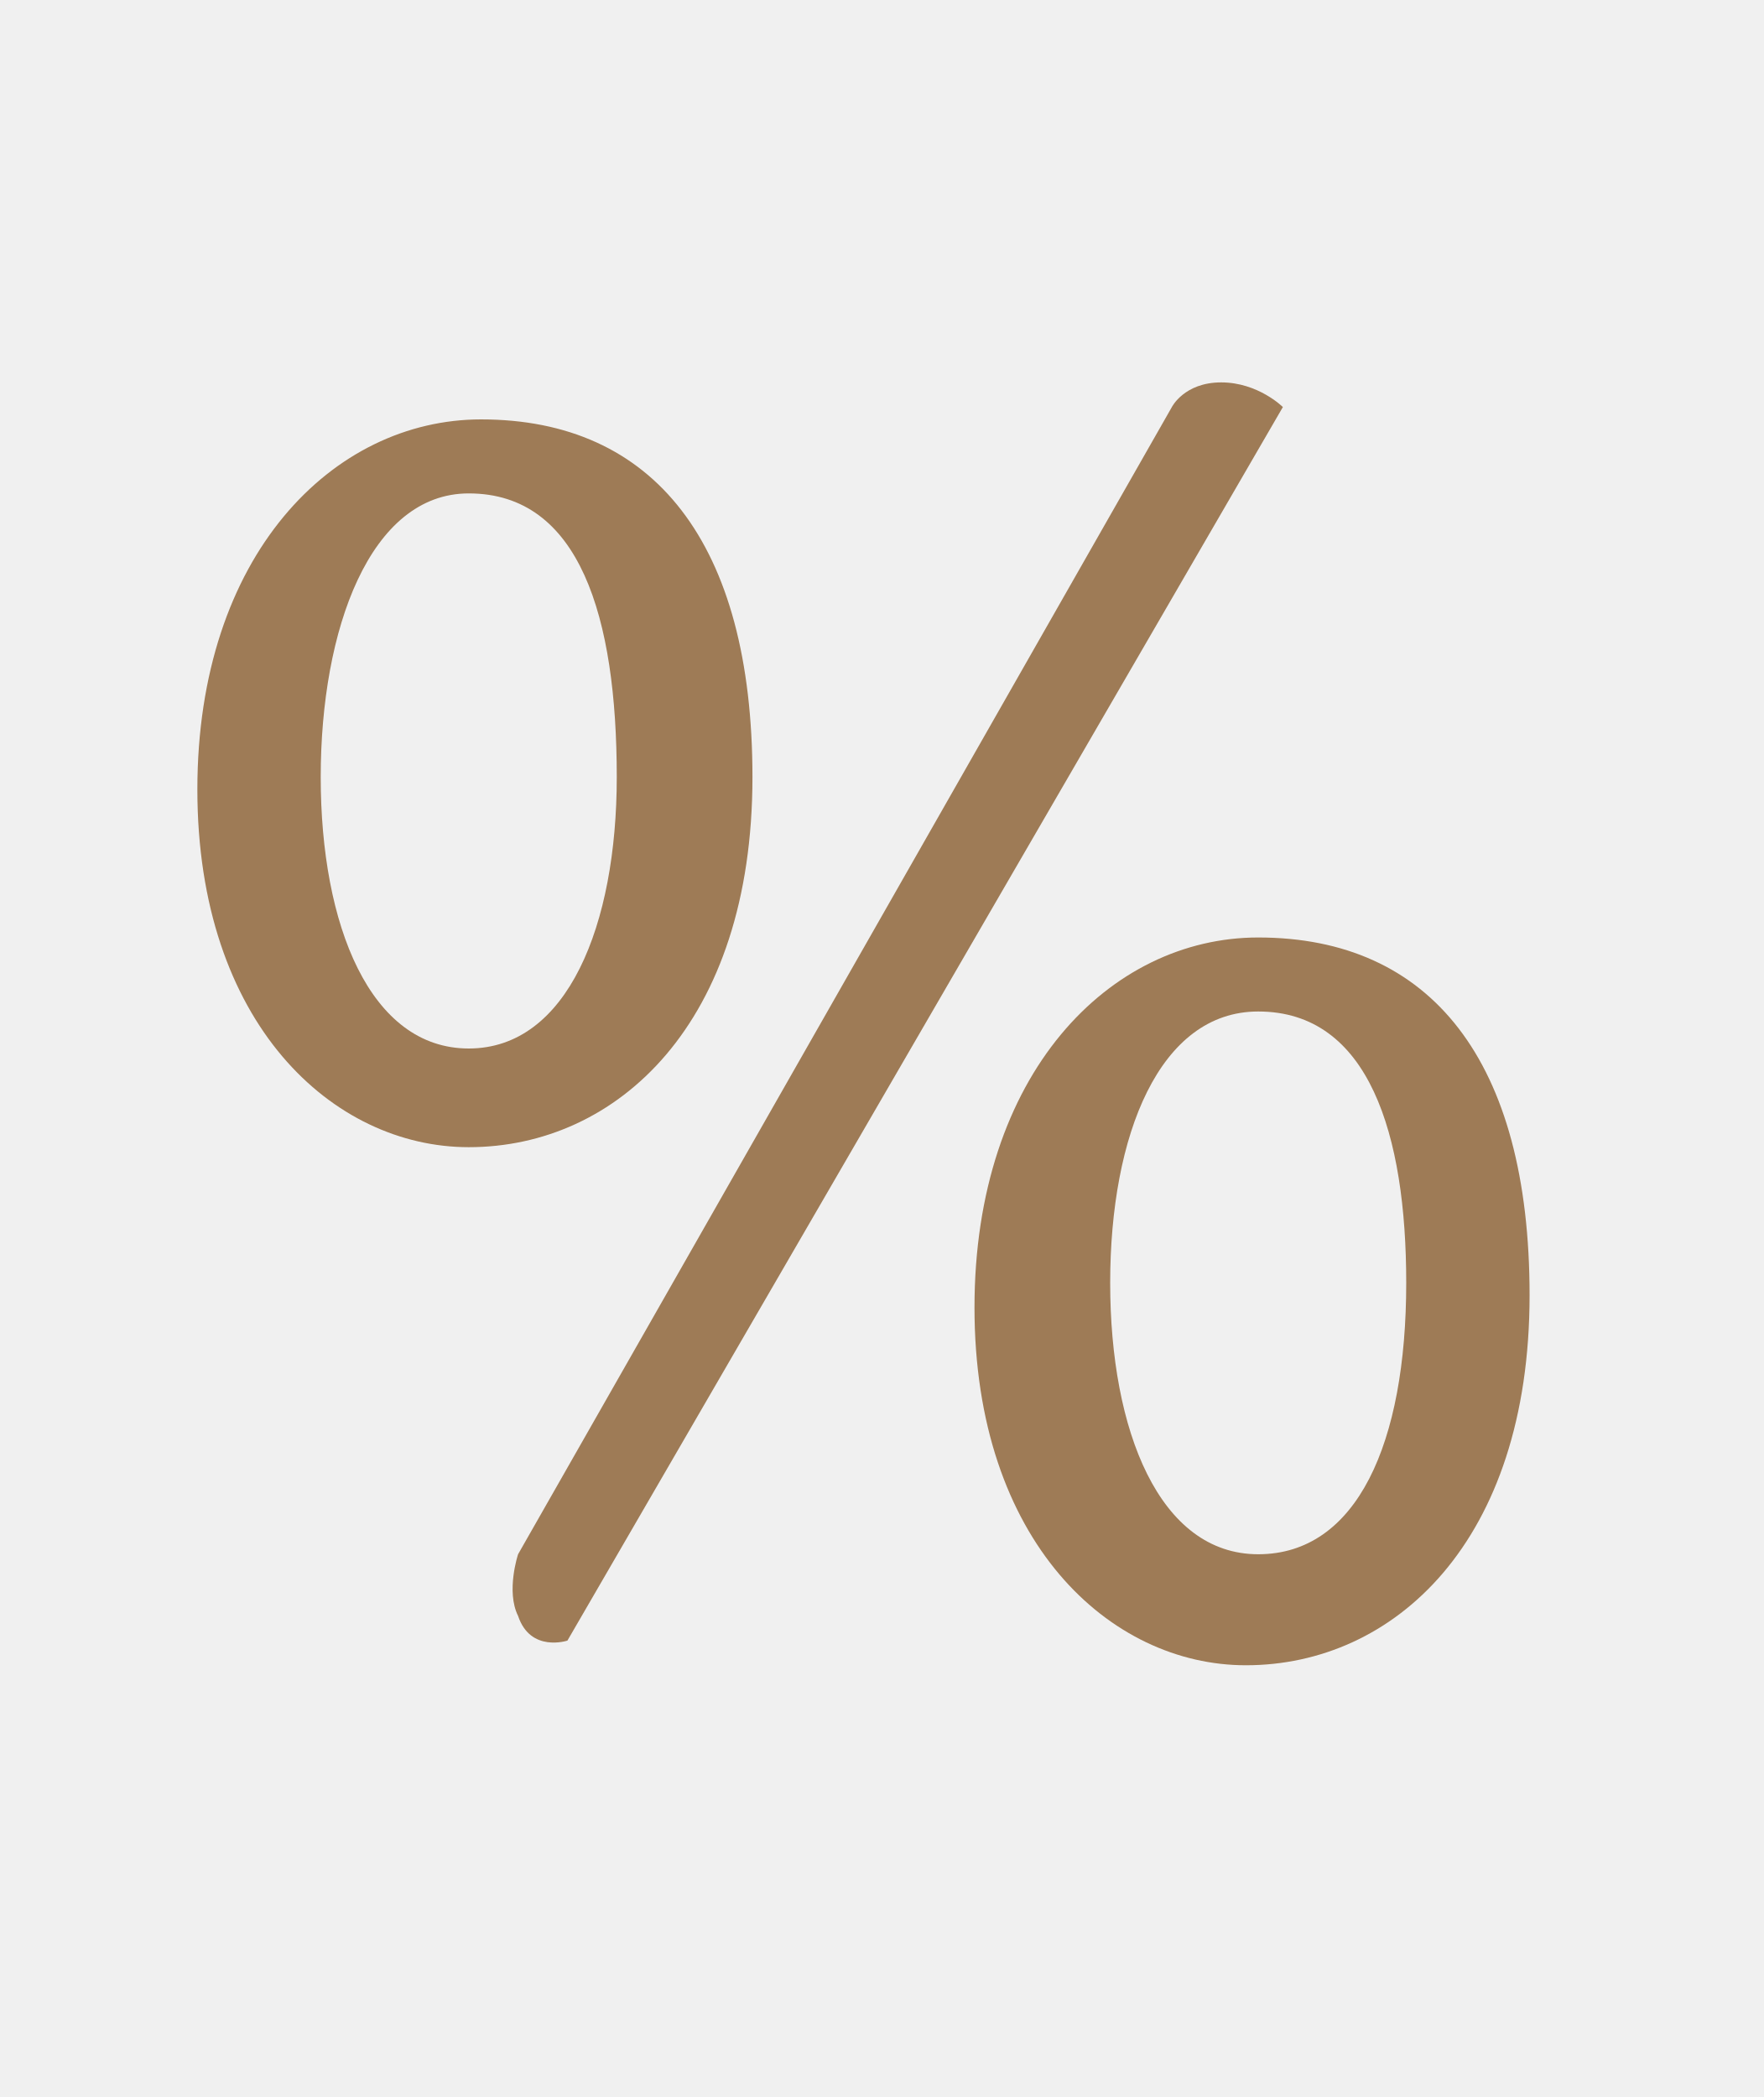
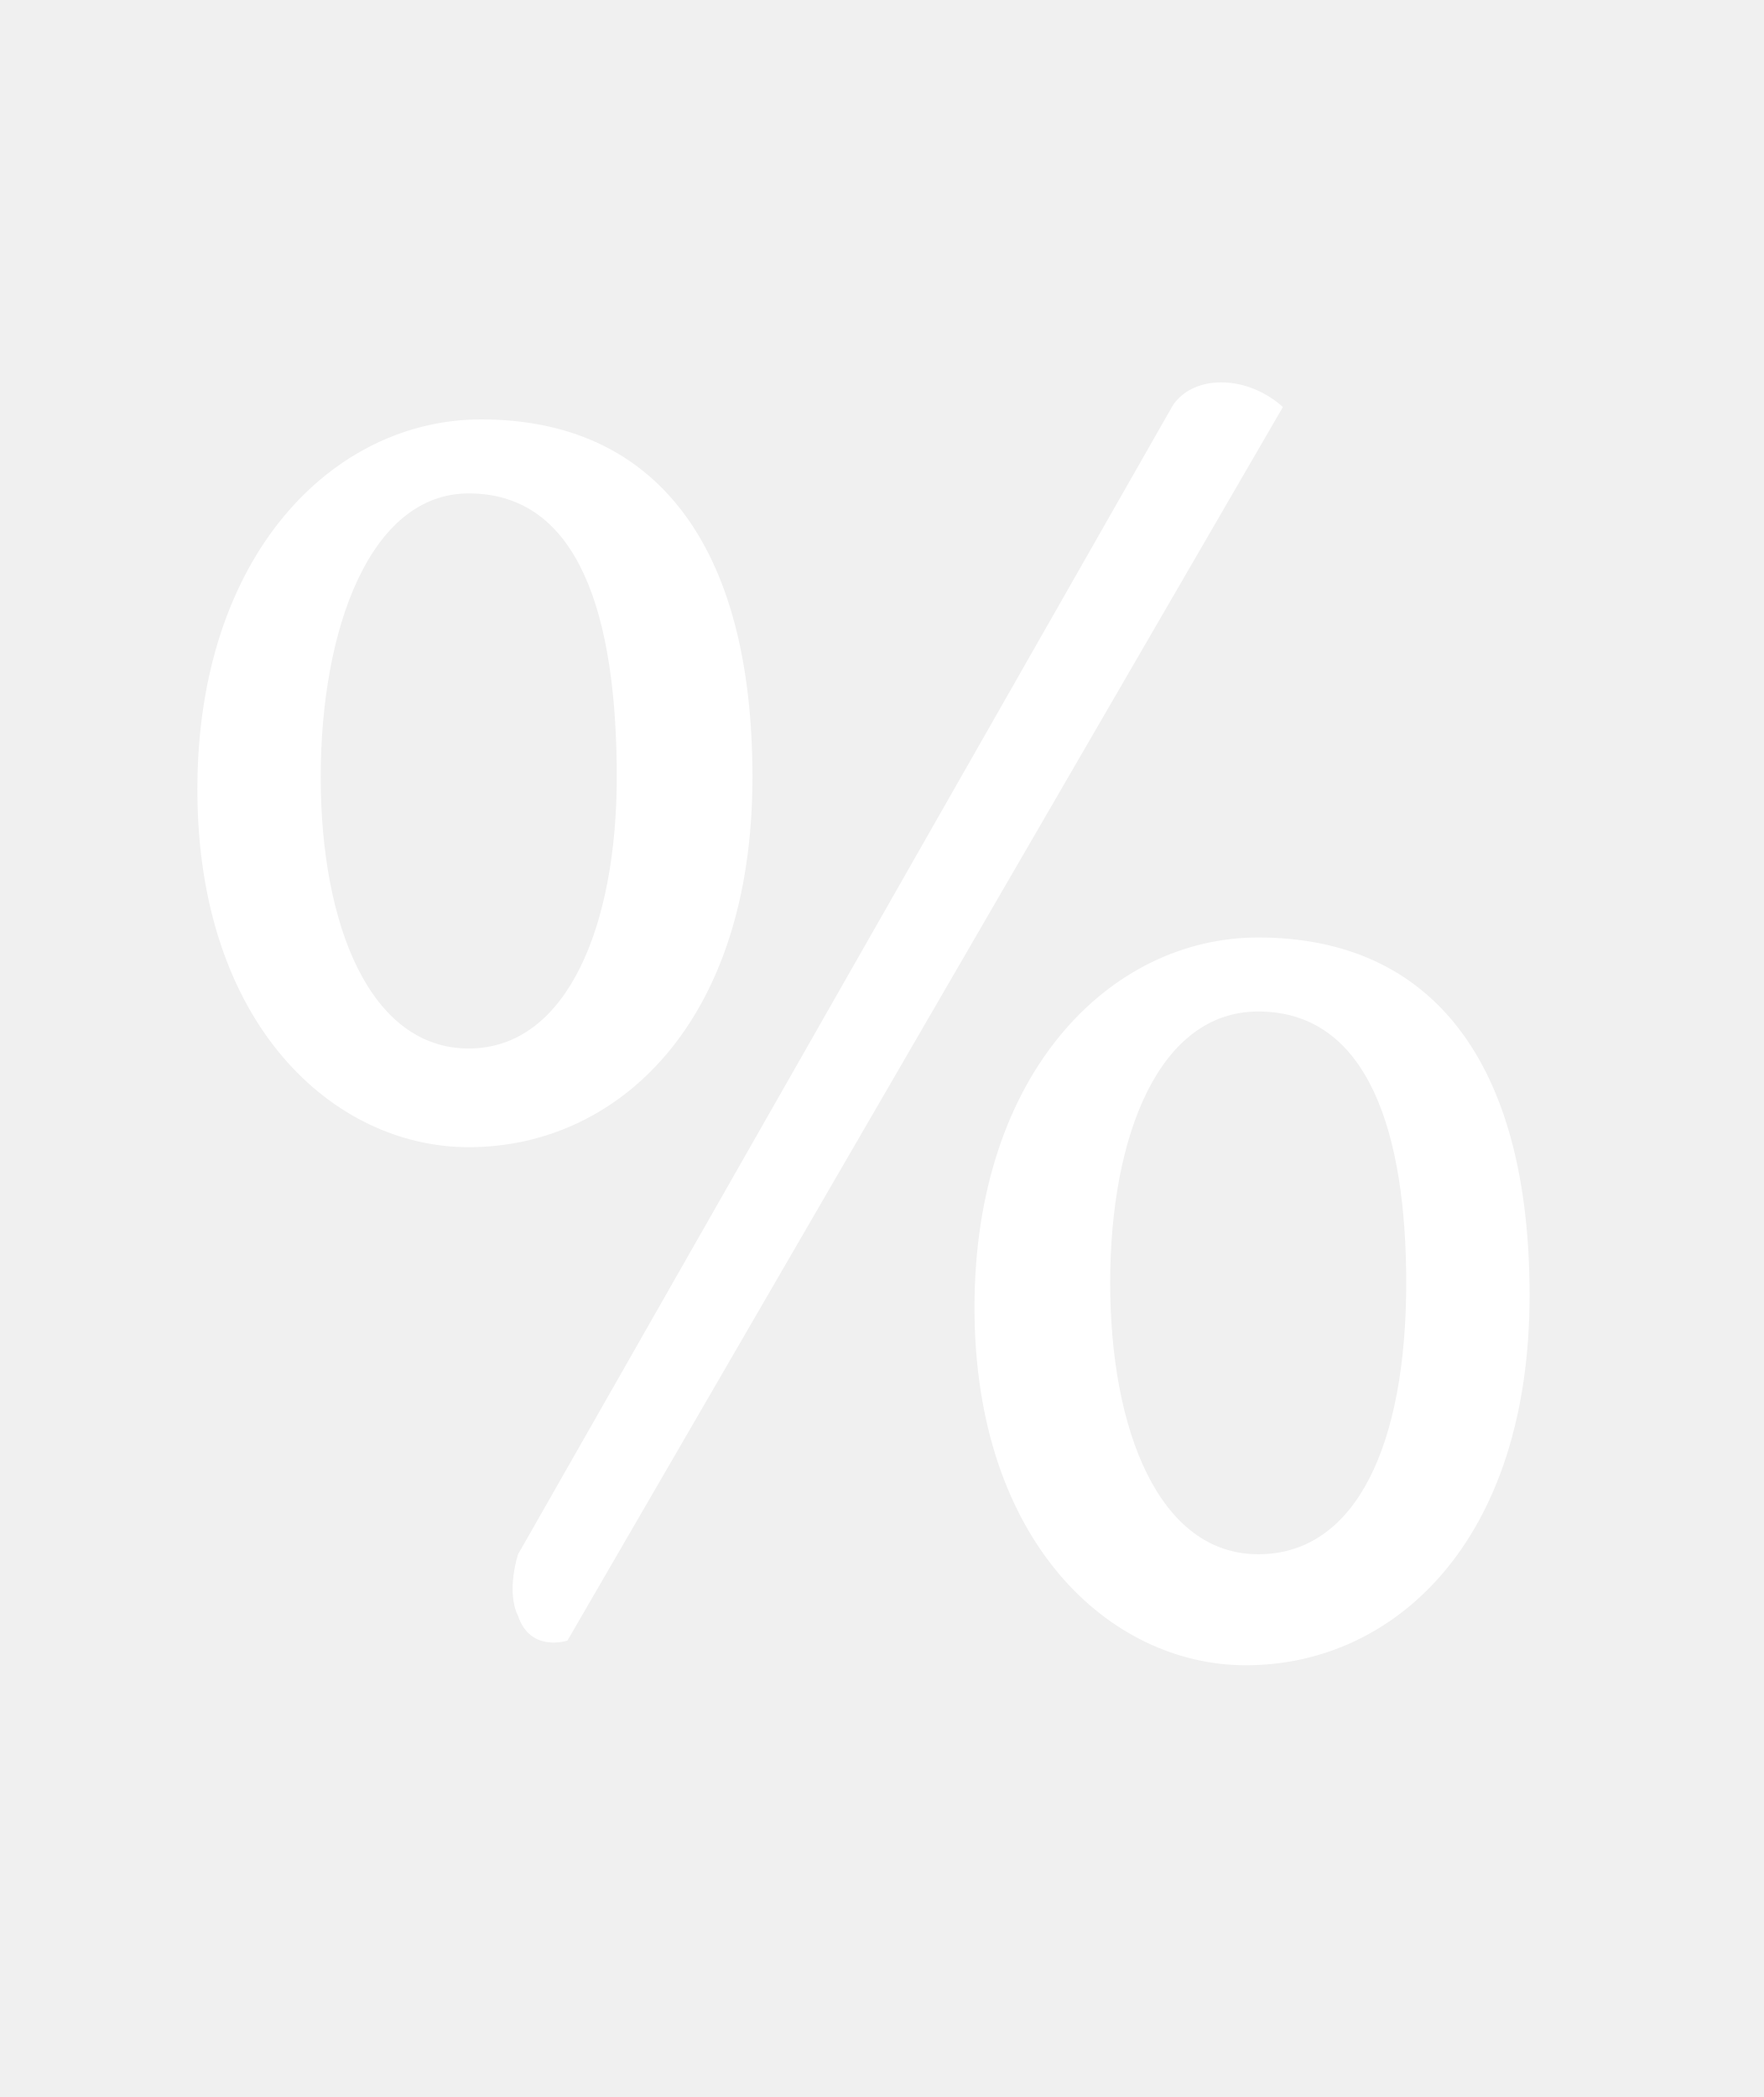
<svg xmlns="http://www.w3.org/2000/svg" version="1.1" id="Layer_1" x="0px" y="0px" viewBox="0 0 14.3 17" style="enable-background:new 0 0 14.3 17;" xml:space="preserve">
  <style type="text/css">
- 	.st0{fill:#9E7B56;}
+ 	.st0{fill:#ffffff;}
</style>
  <g id="XMLID_4386_">
    <path id="XMLID_4387_" class="st0" d="M4.6,13.3l5.8-10c0,0-0.2-0.2-0.5-0.2S9.5,3.3,9.5,3.3l-5.3,9.3c0,0-0.1,0.3,0,0.5   C4.3,13.4,4.6,13.3,4.6,13.3z" />
  </g>
  <path id="XMLID_4390_" class="st0" d="M3.9,3.4c-1.2,0-2.3,1.1-2.3,3c0,1.9,1.1,2.9,2.2,2.9c1.2,0,2.3-1,2.3-3  C6.1,4.4,5.3,3.4,3.9,3.4z M3.8,8.5c-0.8,0-1.2-1-1.2-2.2S3,4,3.8,4C4.7,4,5,5,5,6.3C5,7.5,4.6,8.5,3.8,8.5z" />
  <path id="XMLID_4384_" class="st0" d="M10.2,7.6c-1.2,0-2.3,1.1-2.3,3c0,1.9,1.1,2.9,2.2,2.9c1.2,0,2.3-1,2.3-3  C12.4,8.6,11.6,7.6,10.2,7.6z M10.2,12.6c-0.8,0-1.2-1-1.2-2.2s0.4-2.2,1.2-2.2c0.9,0,1.2,1,1.2,2.2C11.4,11.7,11,12.6,10.2,12.6z" />
</svg>
